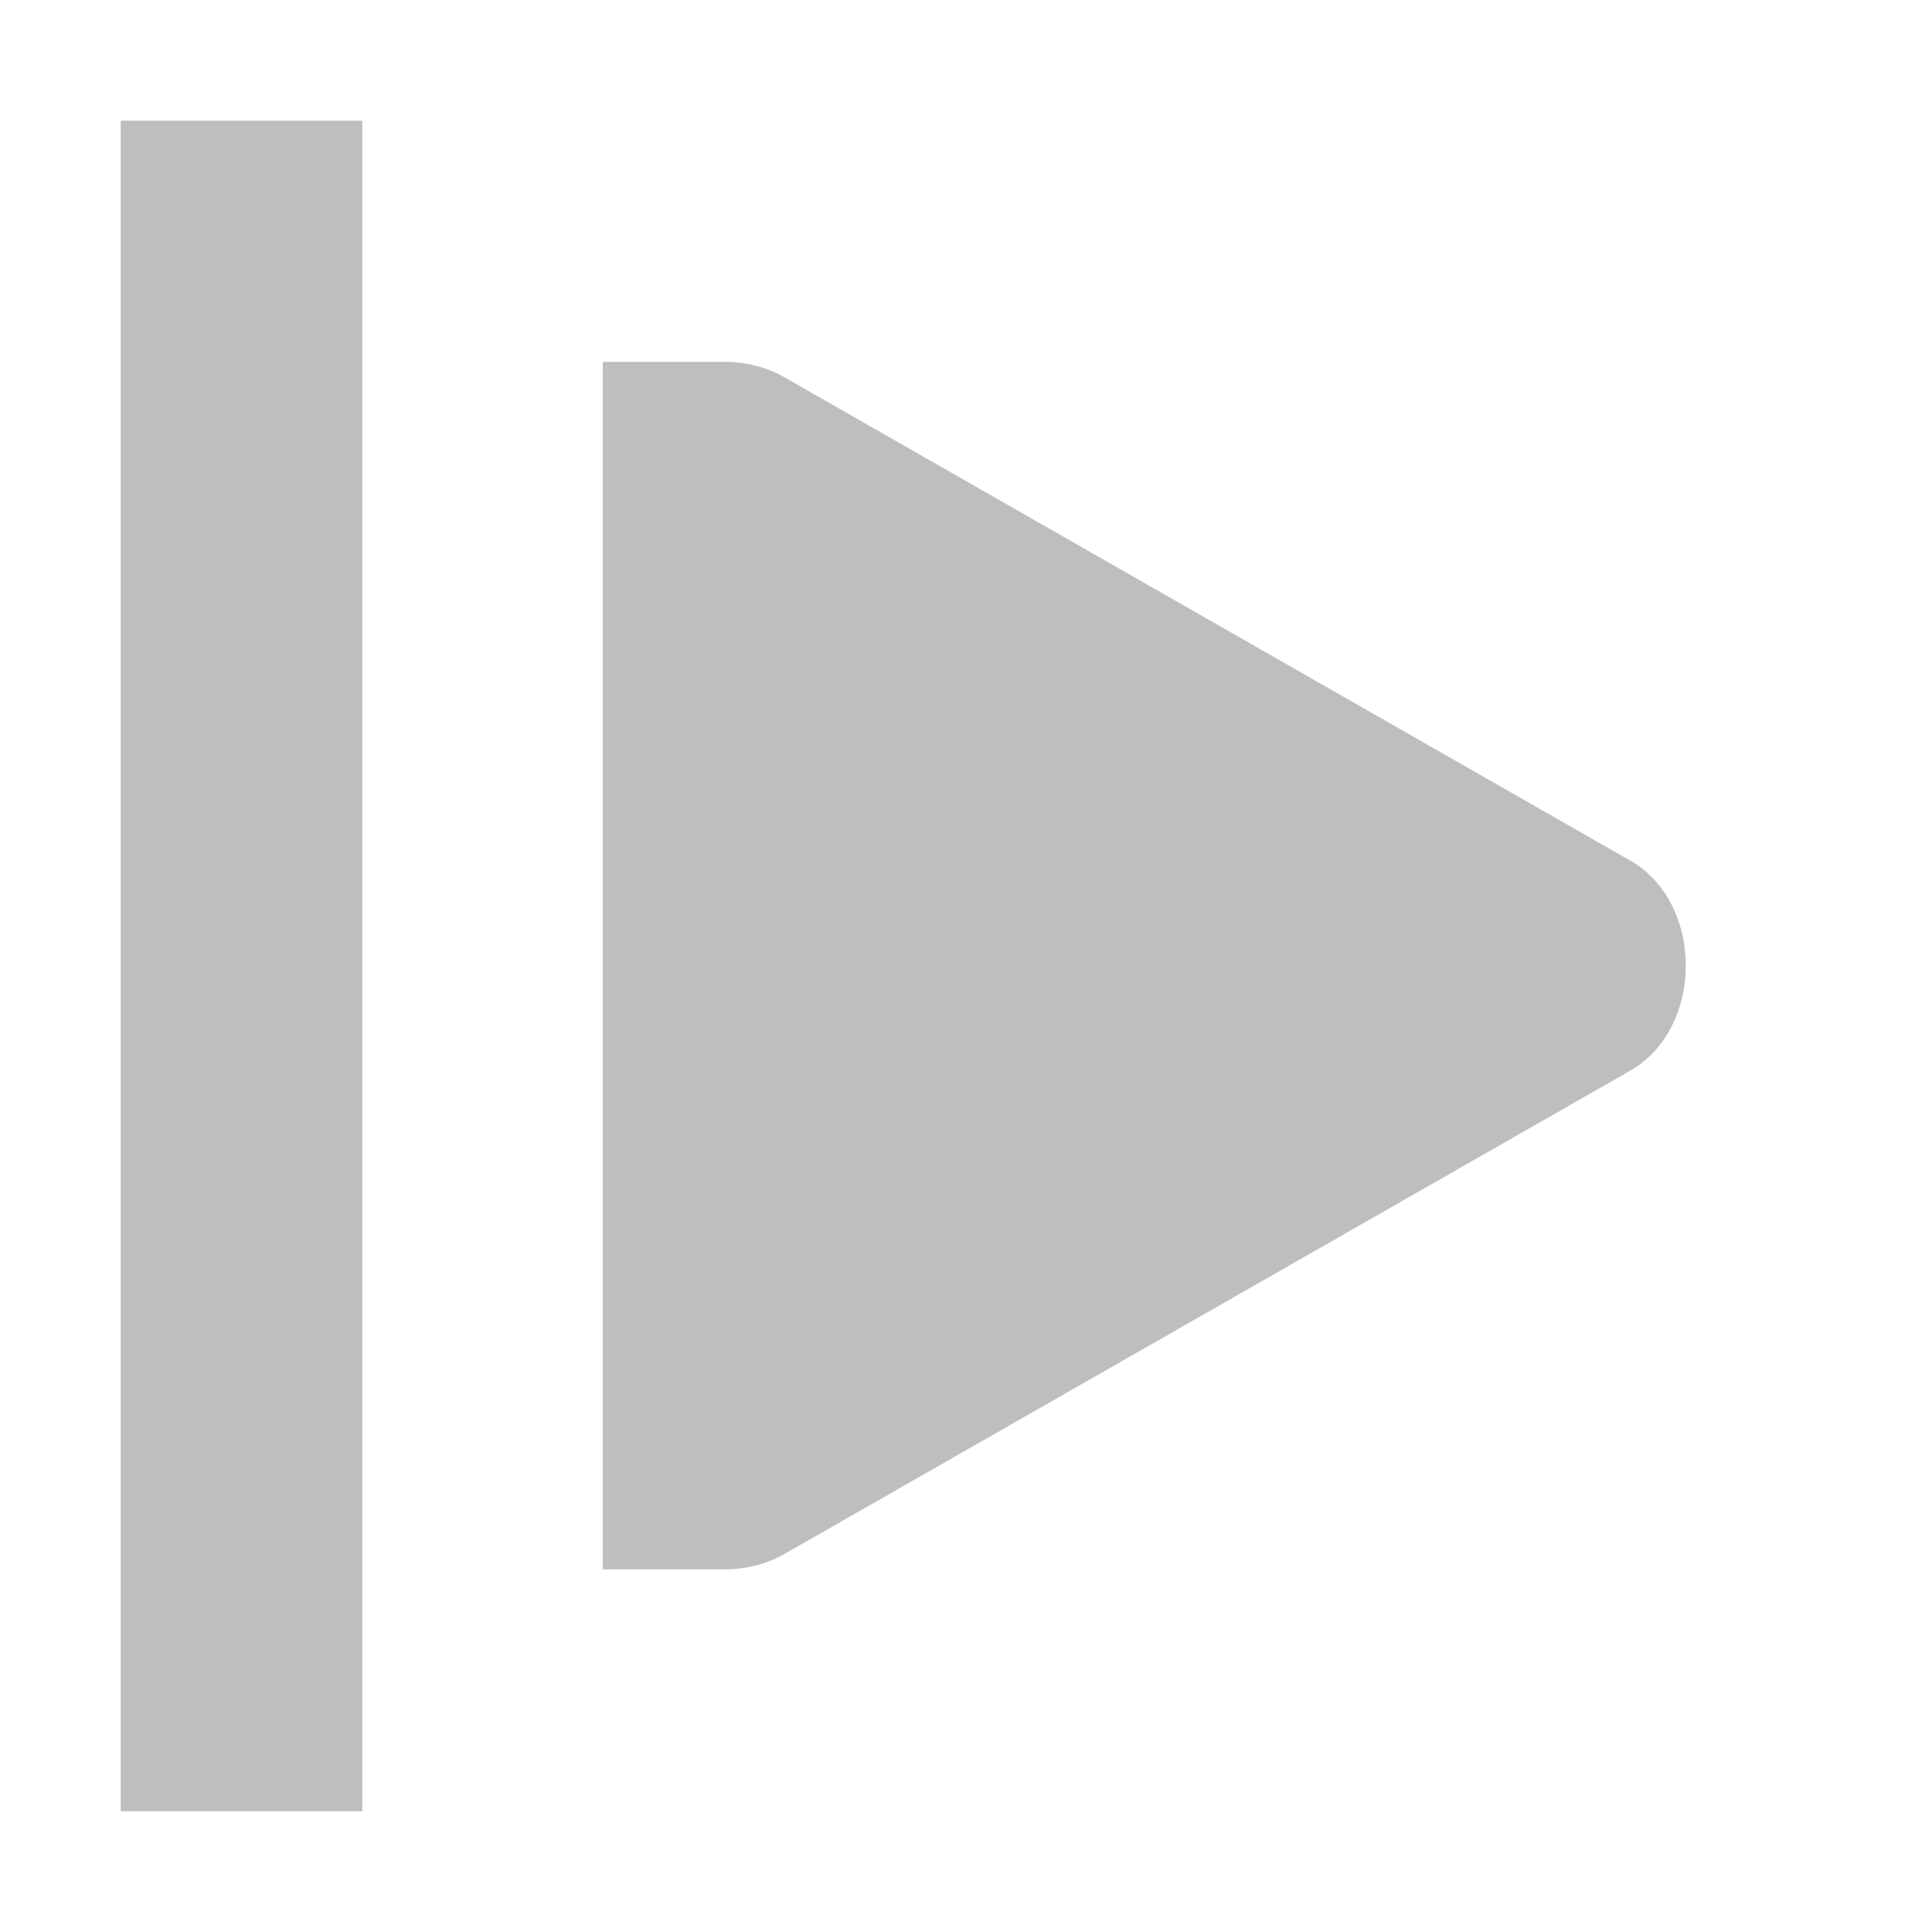
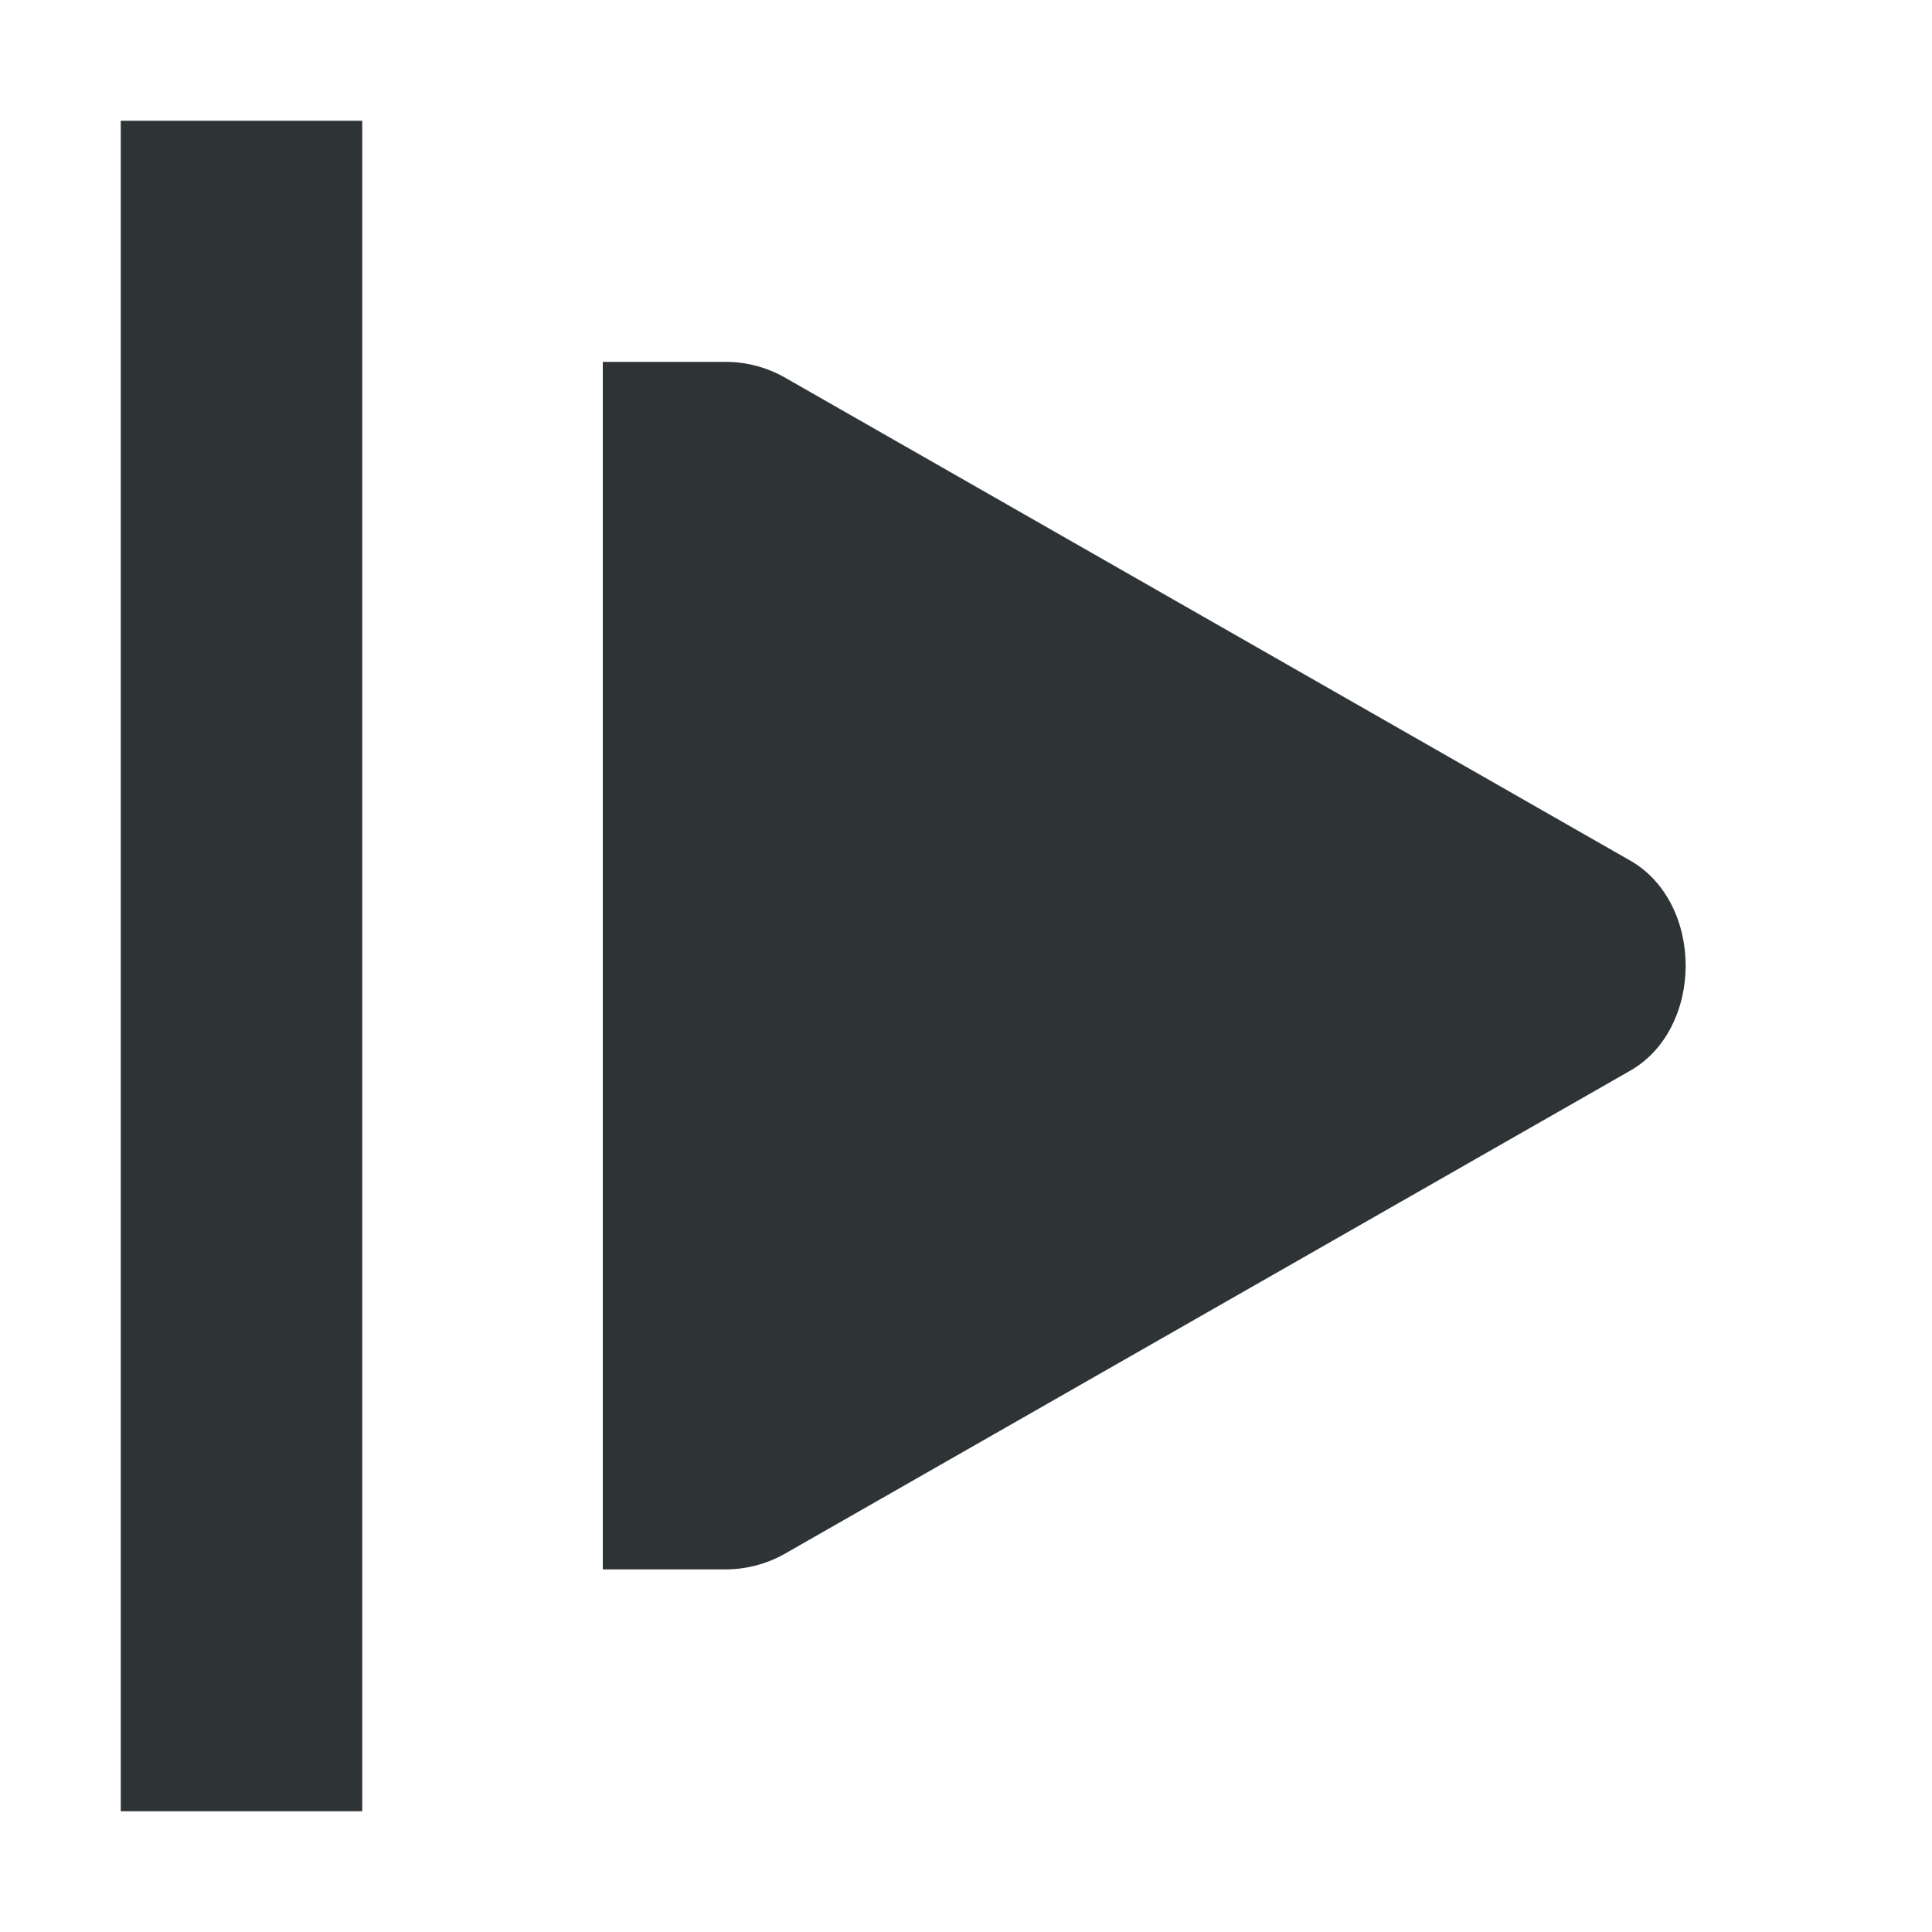
- <svg xmlns="http://www.w3.org/2000/svg" height="16" id="svg7384" version="1.1" width="16">
-   <defs id="defs7386" />
-   <g id="layer2" style="display:inline" transform="translate(-280,60.99682)">
-     <rect height="2" id="rect11533" rx="0" ry="0" style="color:#000000;display:inline;overflow:visible;visibility:visible;fill:#bebebe;fill-opacity:1;fill-rule:nonzero;stroke:none;stroke-width:3;marker:none;enable-background:accumulate" transform="matrix(0,1,1,0,0,0)" width="14" x="-59.997" y="281" />
-     <path d="m 284.992,-58 0,10 0.906,0 0.094,0 c 0.175,10e-4 0.348,-0.039 0.5,-0.125 l 7,-4 c 0.311,-0.172 0.469,-0.523 0.469,-0.875 0,-0.352 -0.158,-0.703 -0.469,-0.875 l -7,-4 c -0.152,-0.086 -0.325,-0.126 -0.5,-0.125 l -0.094,0 z" id="path11537" style="color:#000000;font-style:normal;font-variant:normal;font-weight:normal;font-stretch:normal;font-size:medium;line-height:normal;font-family:'Bitstream Vera Sans';-inkscape-font-specification:'Bitstream Vera Sans';text-indent:0;text-align:start;text-decoration:none;text-decoration-line:none;letter-spacing:normal;word-spacing:normal;text-transform:none;direction:ltr;block-progression:tb;writing-mode:lr-tb;text-anchor:start;display:inline;overflow:visible;visibility:visible;fill:#bebebe;fill-opacity:1;fill-rule:nonzero;stroke:none;stroke-width:2;marker:none;enable-background:accumulate" />
+ <svg xmlns="http://www.w3.org/2000/svg" width="16" height="16">
+   <g color="#000" fill="#2e3436">
+     <path d="M1 1v14h2V1z" style="marker:none" overflow="visible" />
+     <path d="M4.992 2.997v10h1a1 1 0 0 0 .5-.125l7-4c.31-.172.468-.524.468-.875 0-.352-.158-.703-.468-.875l-7-4a.995.995 0 0 0-.5-.125h-.094z" style="line-height:normal;-inkscape-font-specification:'Bitstream Vera Sans';text-indent:0;text-align:start;text-decoration-line:none;text-transform:none" font-weight="400" font-family="Bitstream Vera Sans" overflow="visible" />
  </g>
-   <g id="layer9" style="display:inline" transform="translate(-521.0002,-156.0032)" />
-   <g id="layer1" transform="translate(-280,60.99682)" />
</svg>
